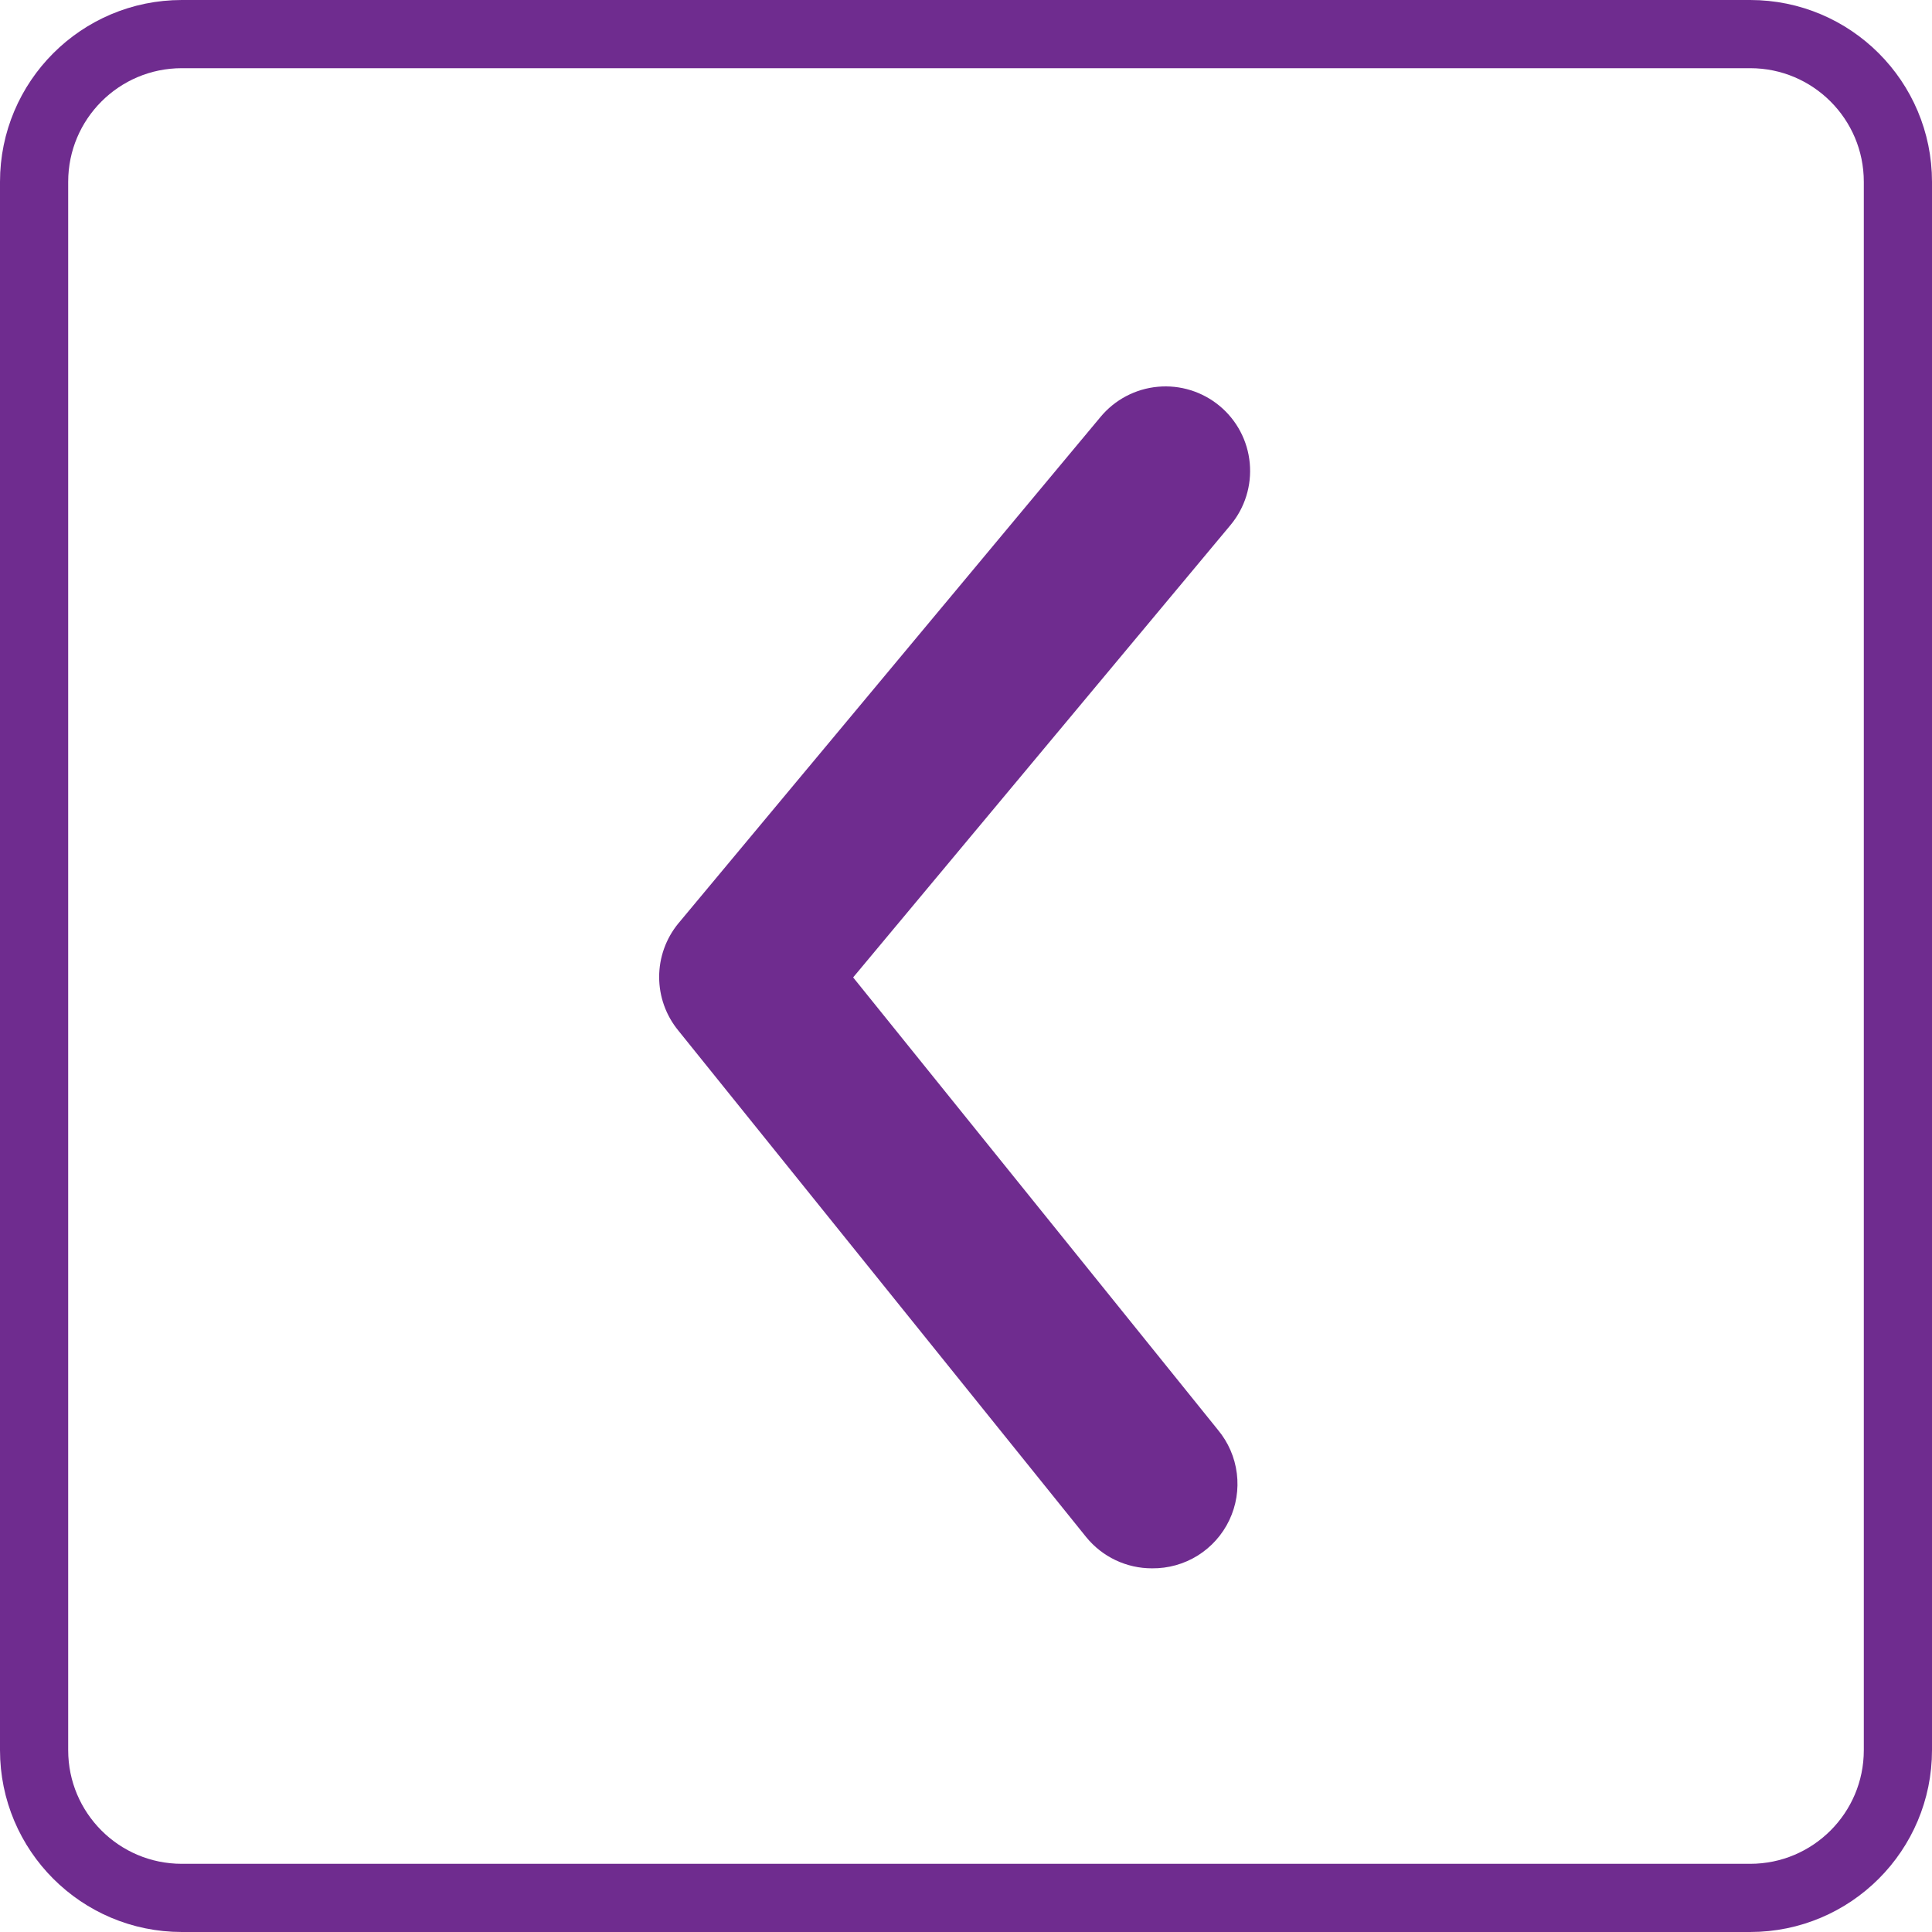
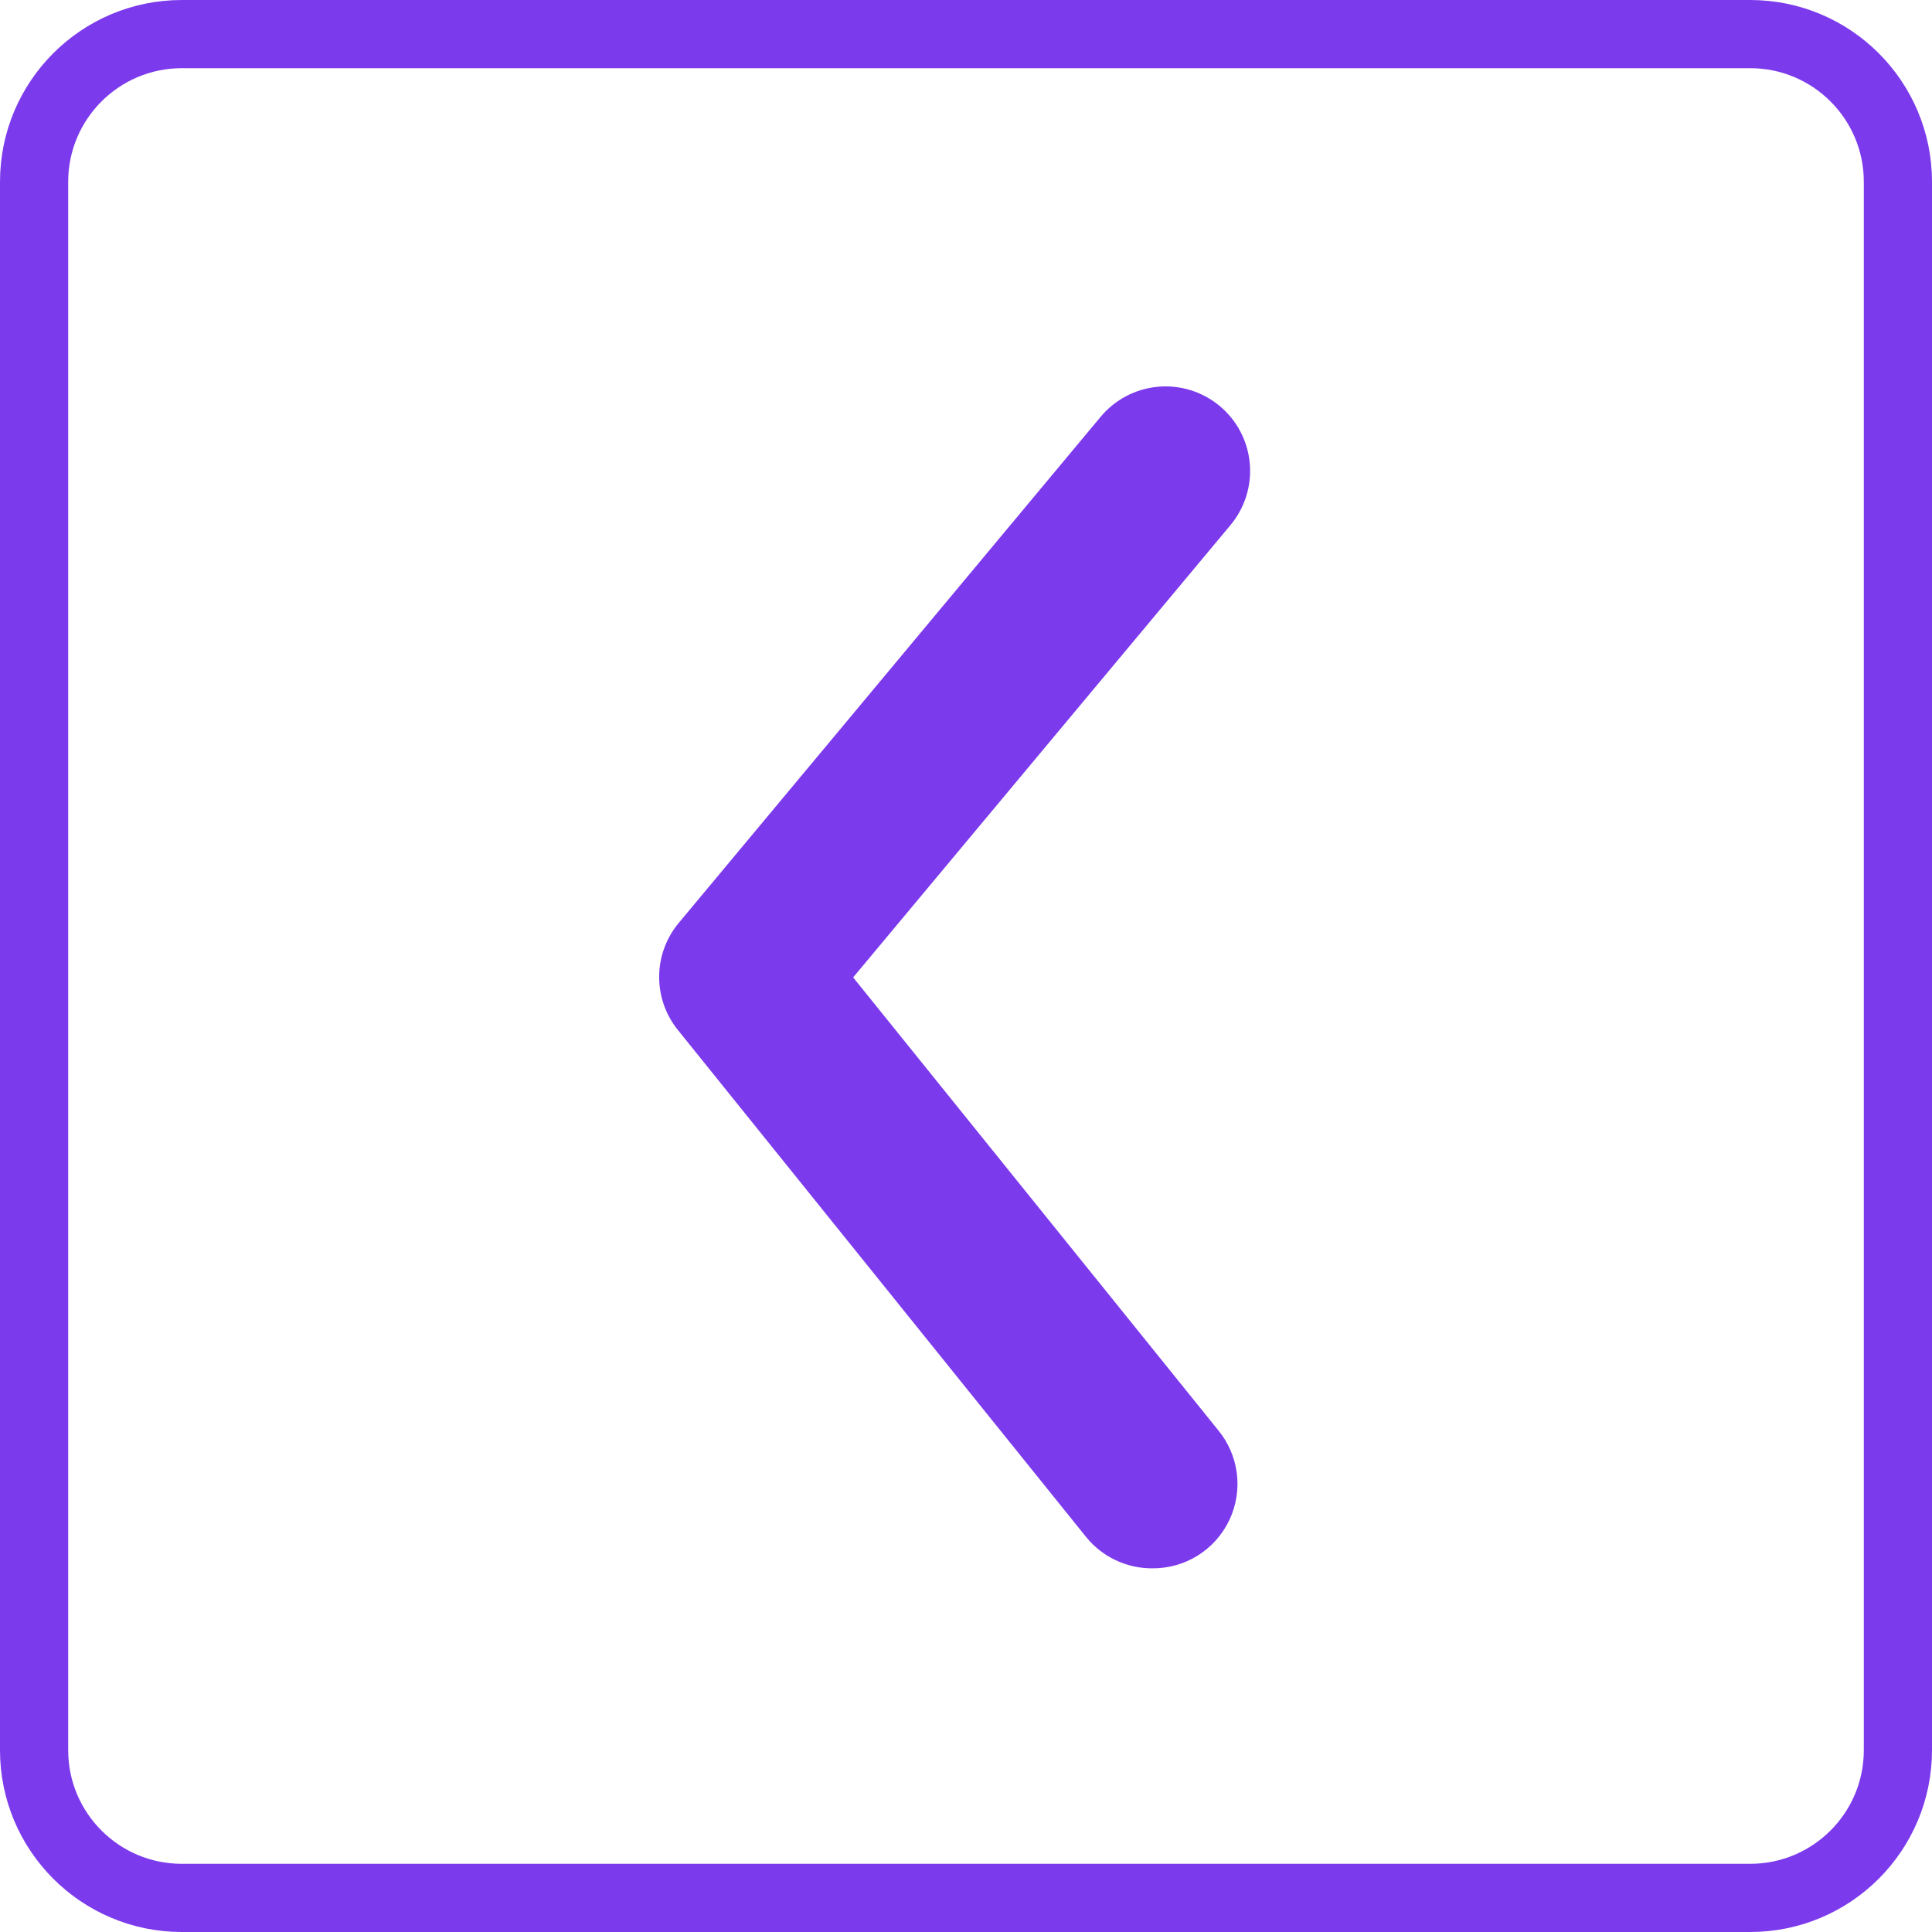
<svg xmlns="http://www.w3.org/2000/svg" width="85" height="85" viewBox="0 0 85 85" fill="none">
-   <rect x="1.5" y="1.5" width="82" height="82" rx="6.5" stroke="#6F2C8F" stroke-width="3" />
-   <path d="M50.686 69C50.131 69.002 49.583 68.879 49.081 68.641C48.58 68.404 48.138 68.056 47.788 67.626L29.845 45.342C29.299 44.677 29 43.844 29 42.984C29 42.123 29.299 41.29 29.845 40.625L48.42 18.342C49.05 17.583 49.957 17.106 50.939 17.016C51.921 16.925 52.899 17.229 53.658 17.859C54.417 18.489 54.894 19.395 54.984 20.377C55.075 21.359 54.772 22.337 54.141 23.096L37.535 43.002L53.584 62.909C54.038 63.454 54.327 64.118 54.415 64.822C54.504 65.526 54.389 66.24 54.084 66.881C53.779 67.522 53.297 68.062 52.695 68.438C52.093 68.813 51.396 69.008 50.686 69Z" fill="#6F2C8F" />
+   <rect x="1.5" y="1.5" width="82" height="82" rx="6.5" stroke="#7C3AED" stroke-width="3" />
+   <path d="M50.686 69C50.131 69.002 49.583 68.879 49.081 68.641C48.58 68.404 48.138 68.056 47.788 67.626L29.845 45.342C29.299 44.677 29 43.844 29 42.984C29 42.123 29.299 41.29 29.845 40.625L48.42 18.342C49.05 17.583 49.957 17.106 50.939 17.016C51.921 16.925 52.899 17.229 53.658 17.859C54.417 18.489 54.894 19.395 54.984 20.377C55.075 21.359 54.772 22.337 54.141 23.096L37.535 43.002L53.584 62.909C54.038 63.454 54.327 64.118 54.415 64.822C54.504 65.526 54.389 66.24 54.084 66.881C53.779 67.522 53.297 68.062 52.695 68.438C52.093 68.813 51.396 69.008 50.686 69Z" fill="#7C3AED" />
</svg>
